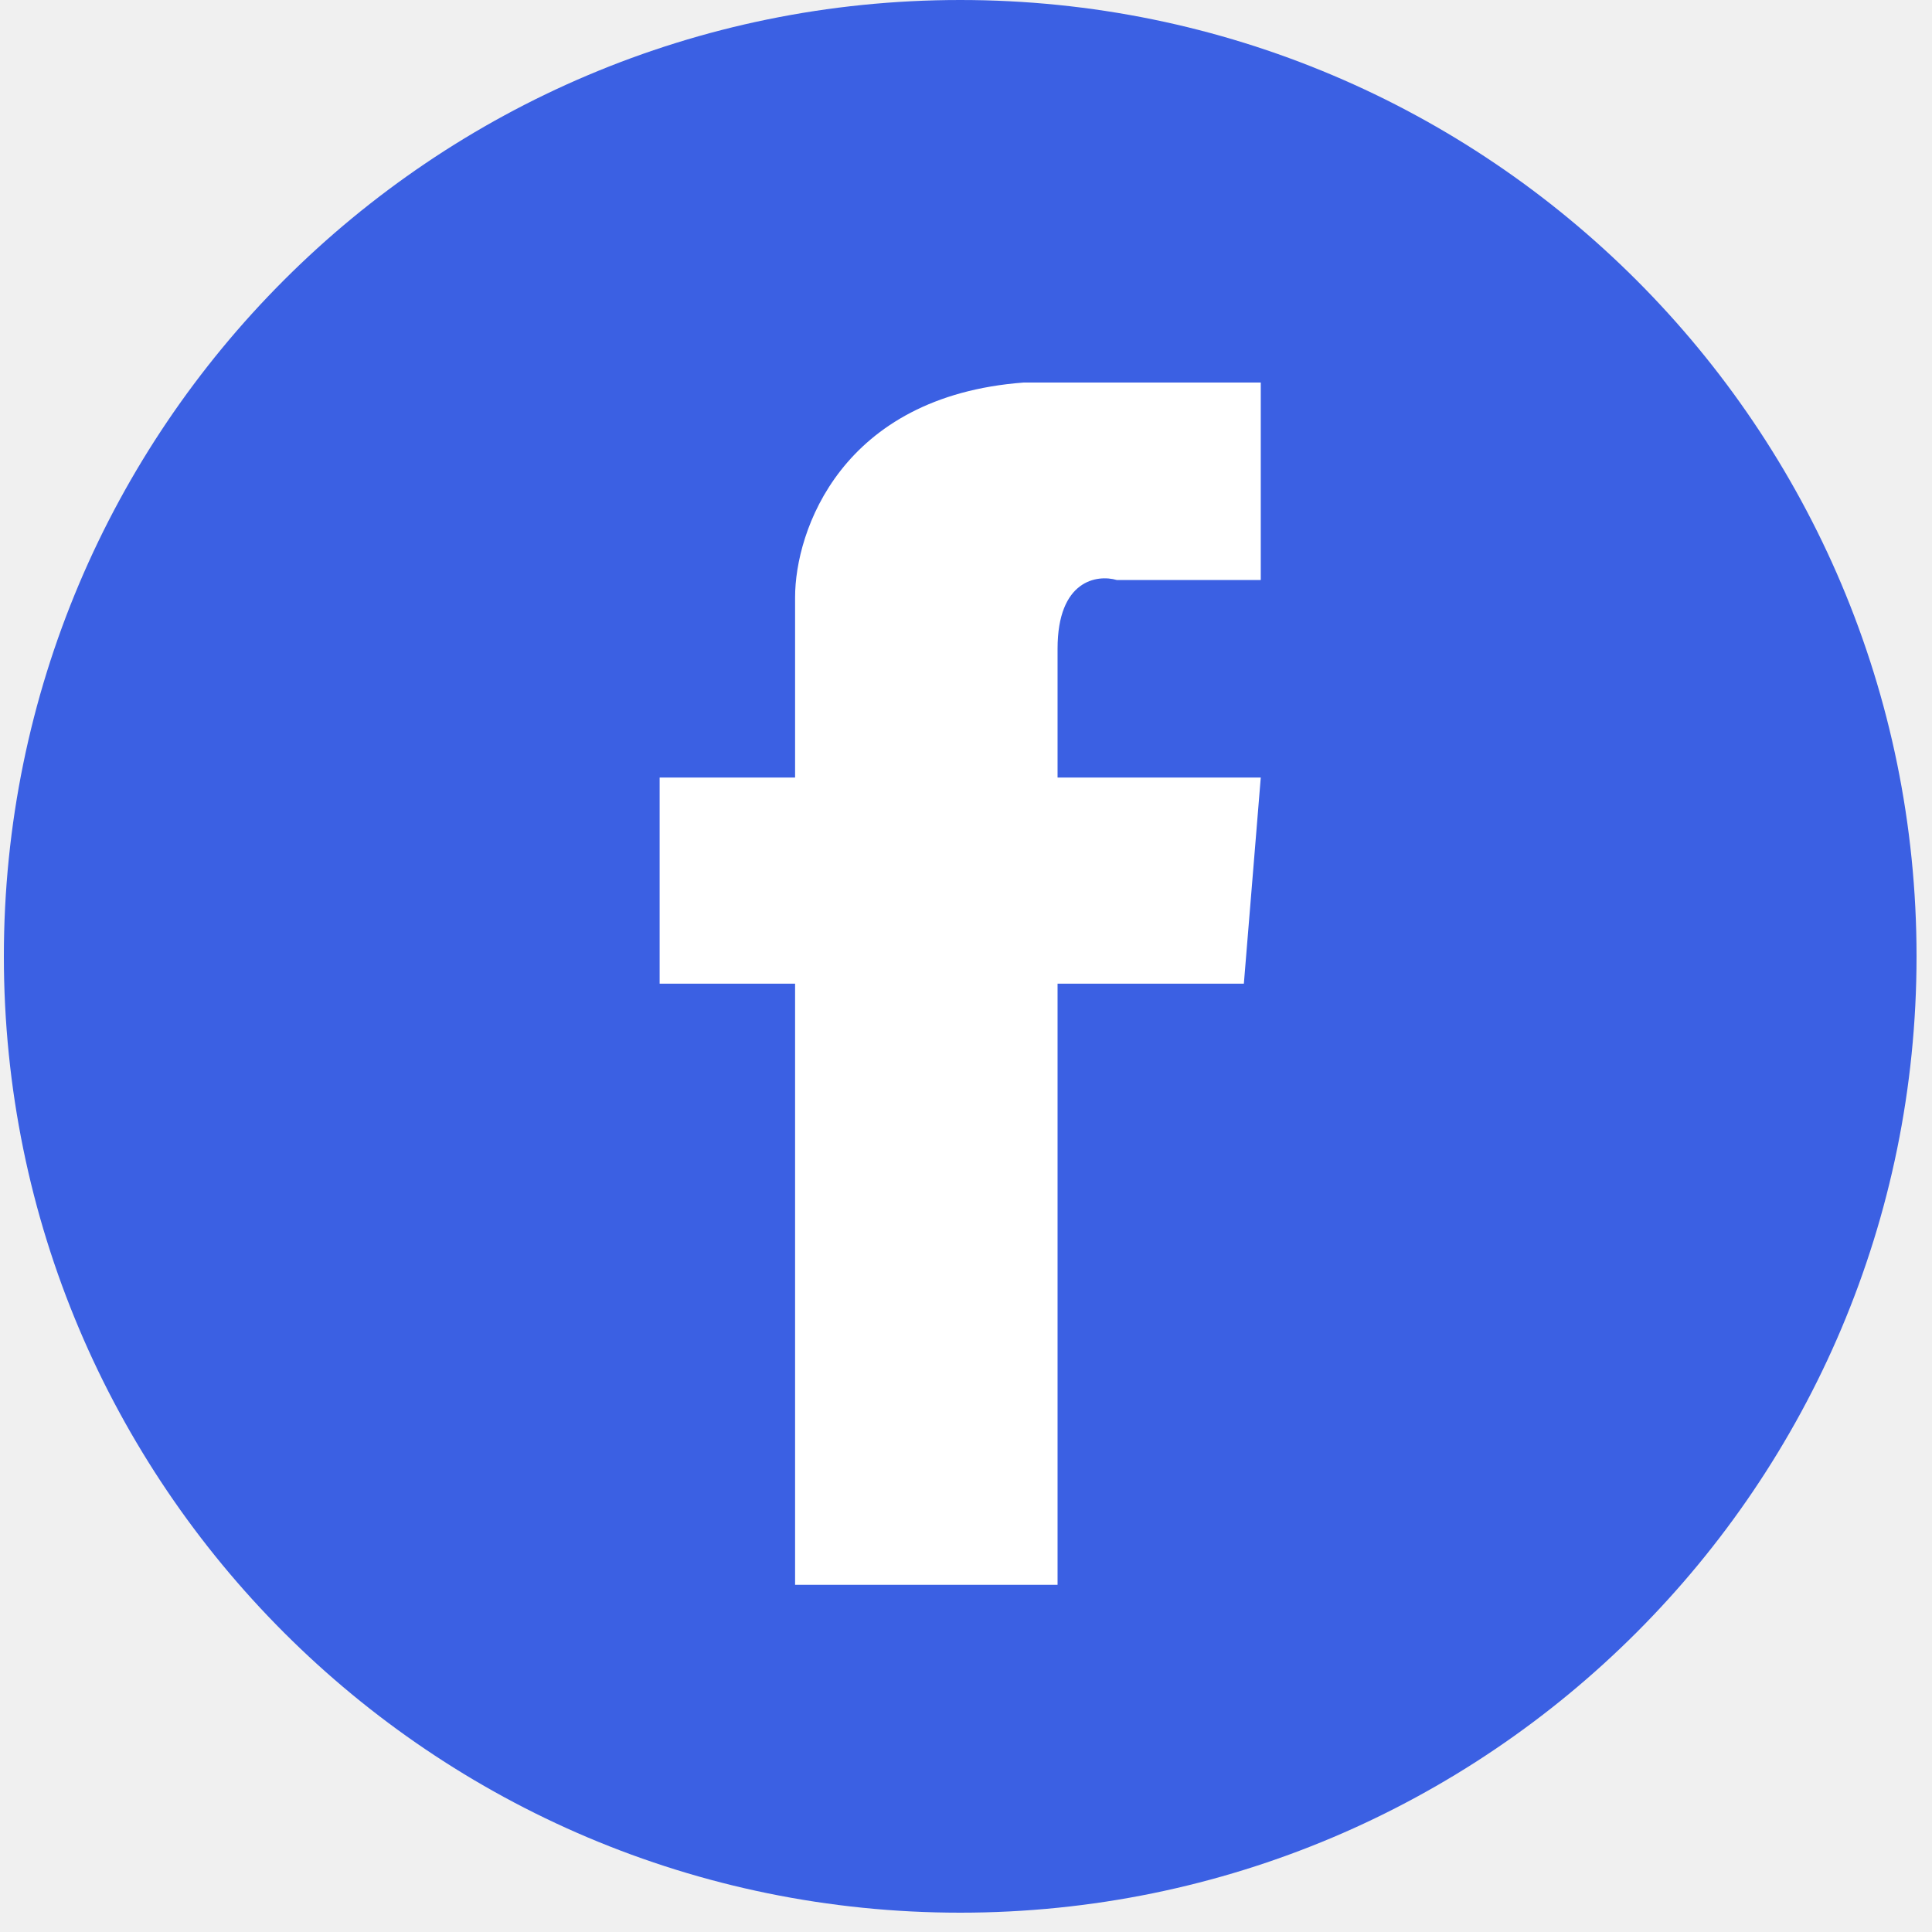
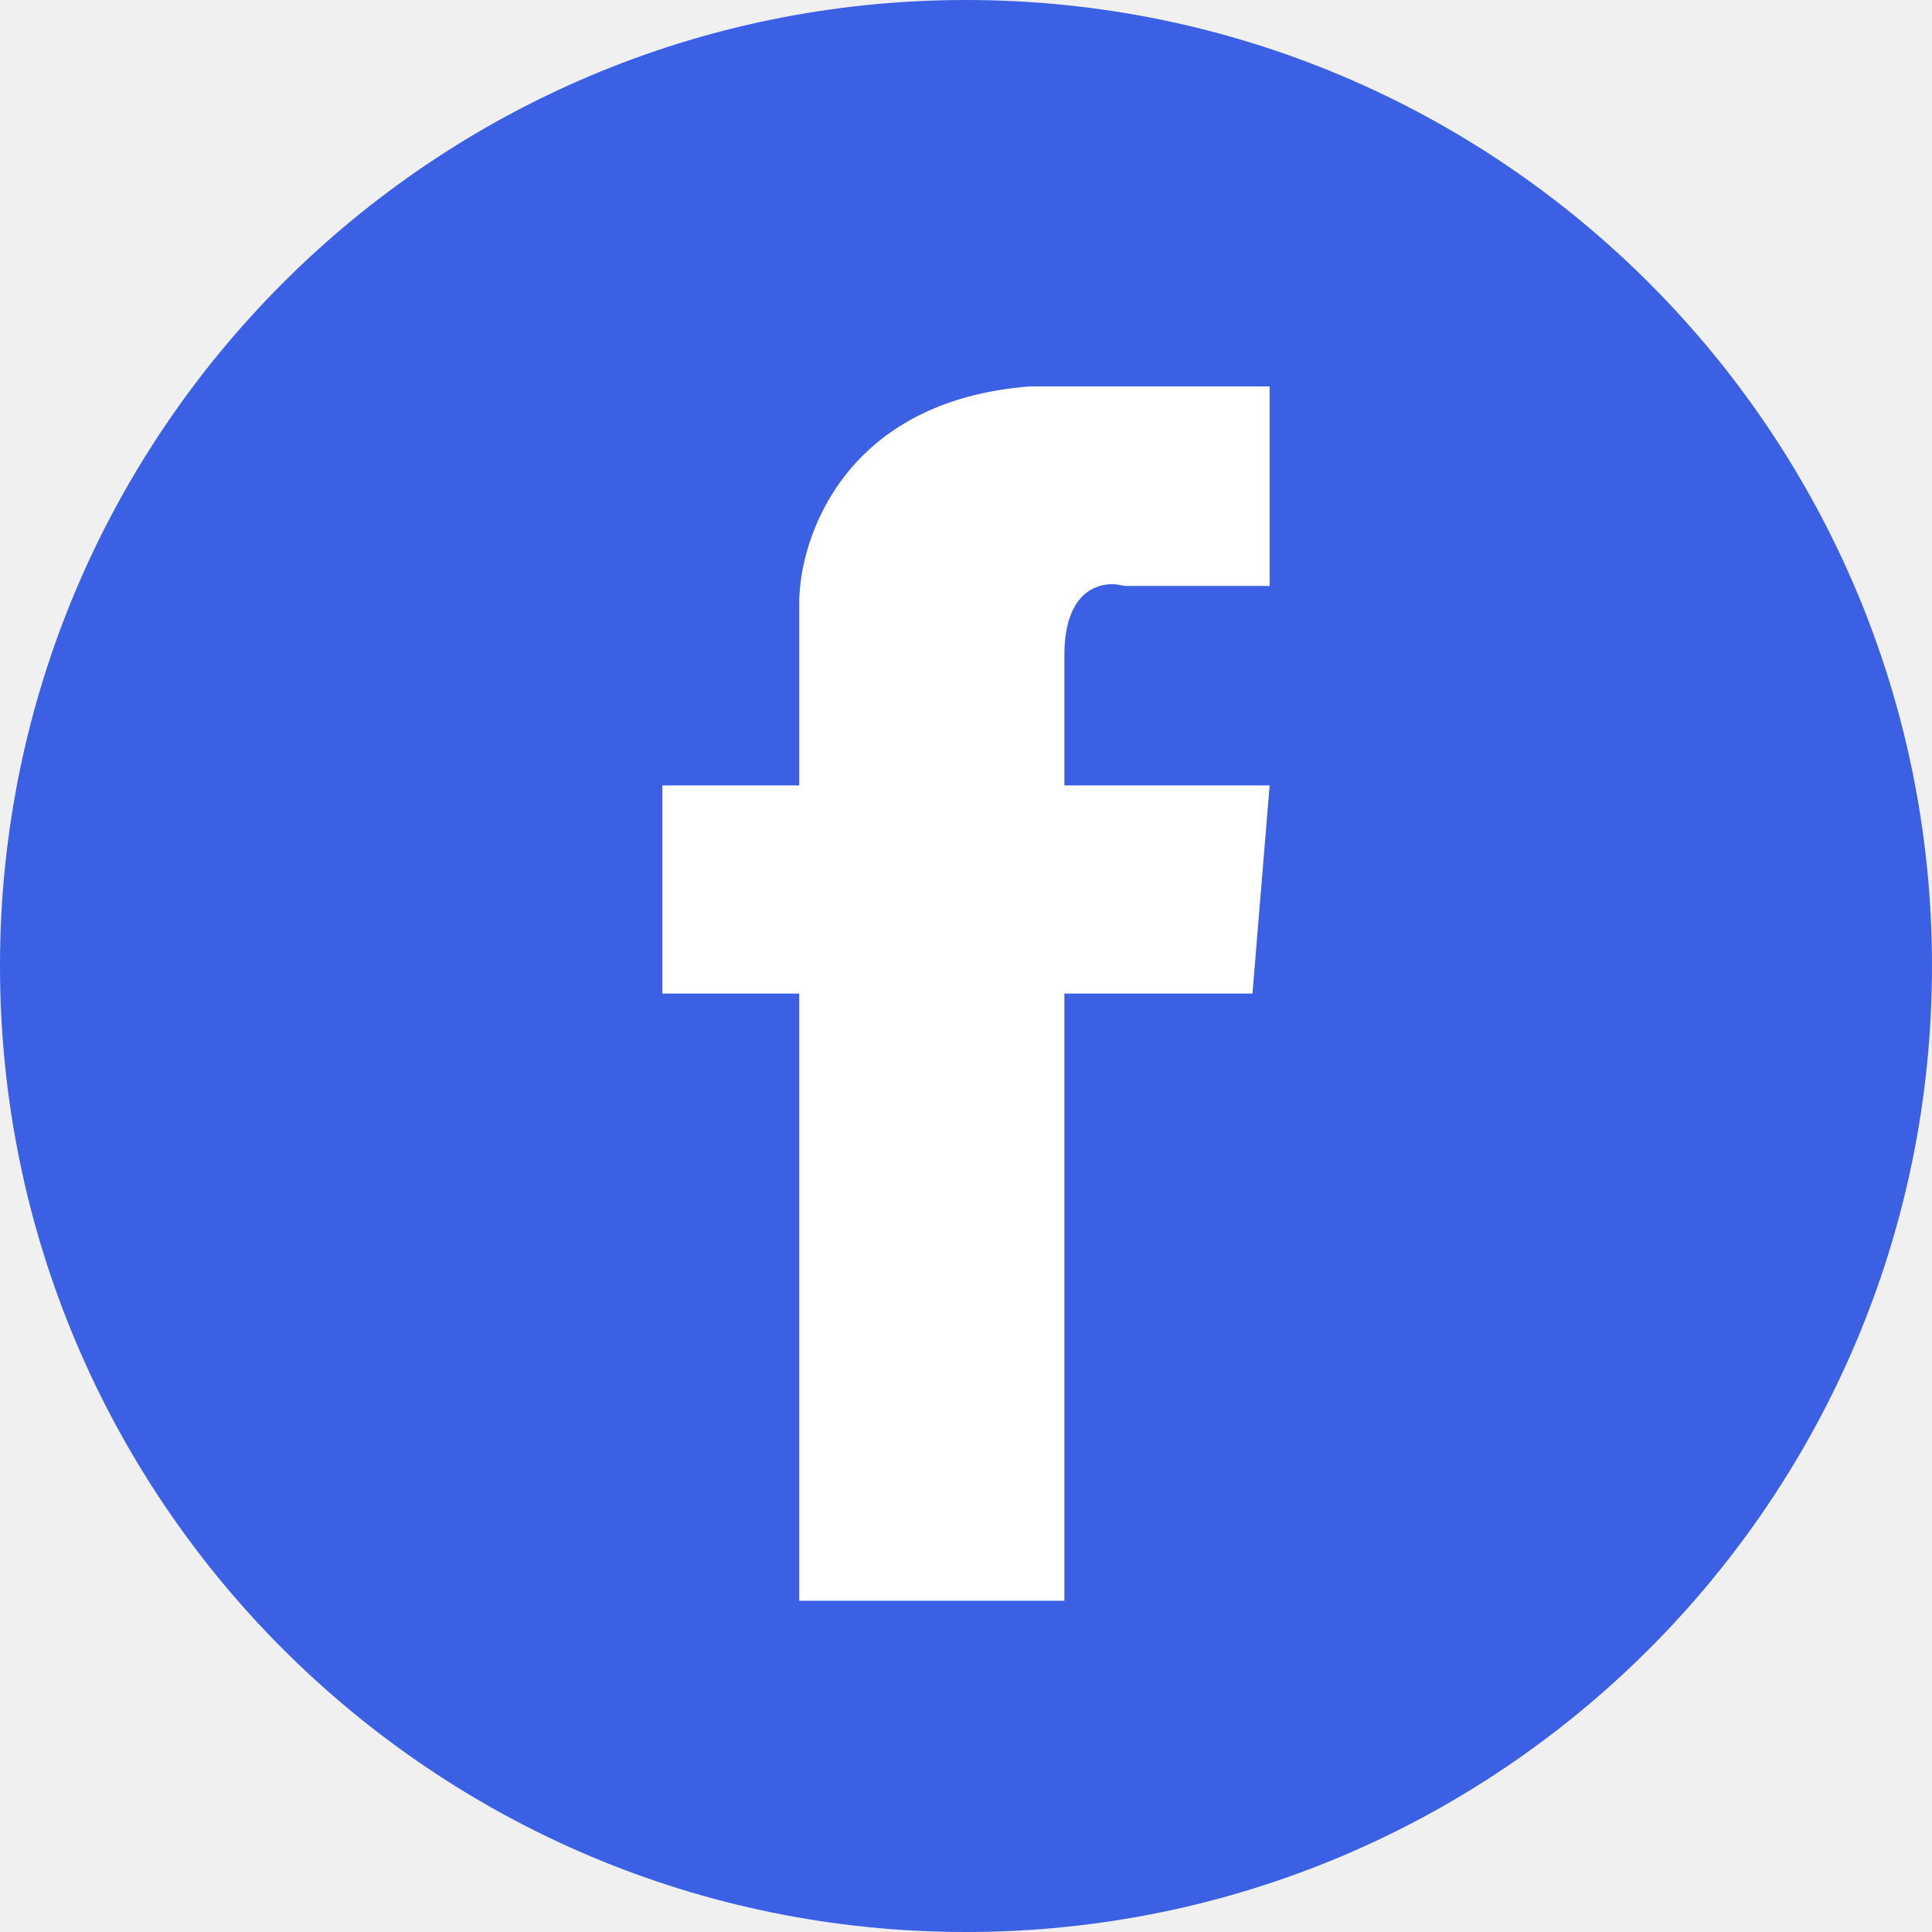
- <svg xmlns="http://www.w3.org/2000/svg" width="28" height="28" viewBox="0 0 28 28" fill="none">
-   <circle cx="13.916" cy="13.86" r="13.86" fill="#3B60E3" />
-   <path d="M11.523 11.269H9.56V14.256H11.523V22.968H15.327V14.256H18.027L18.272 11.269H15.327V9.402C15.327 8.406 15.9 8.323 16.186 8.406H18.272V5.544H14.836C12.186 5.743 11.523 7.701 11.523 8.655V11.269Z" fill="white" />
+ <svg xmlns="http://www.w3.org/2000/svg" width="25" height="25" viewBox="0 0 25 25" fill="none">
+   <circle cx="12.5" cy="12.5" r="12.5" fill="#3B60E3" />
+   <path d="M10.342 10.163H8.571V12.857H10.342V20.714H13.773V12.857H16.207L16.429 10.163H13.773V8.48C13.773 7.582 14.289 7.507 14.547 7.582H16.429V5H13.33C10.94 5.18 10.342 6.946 10.342 7.806V10.163Z" fill="white" />
</svg>
